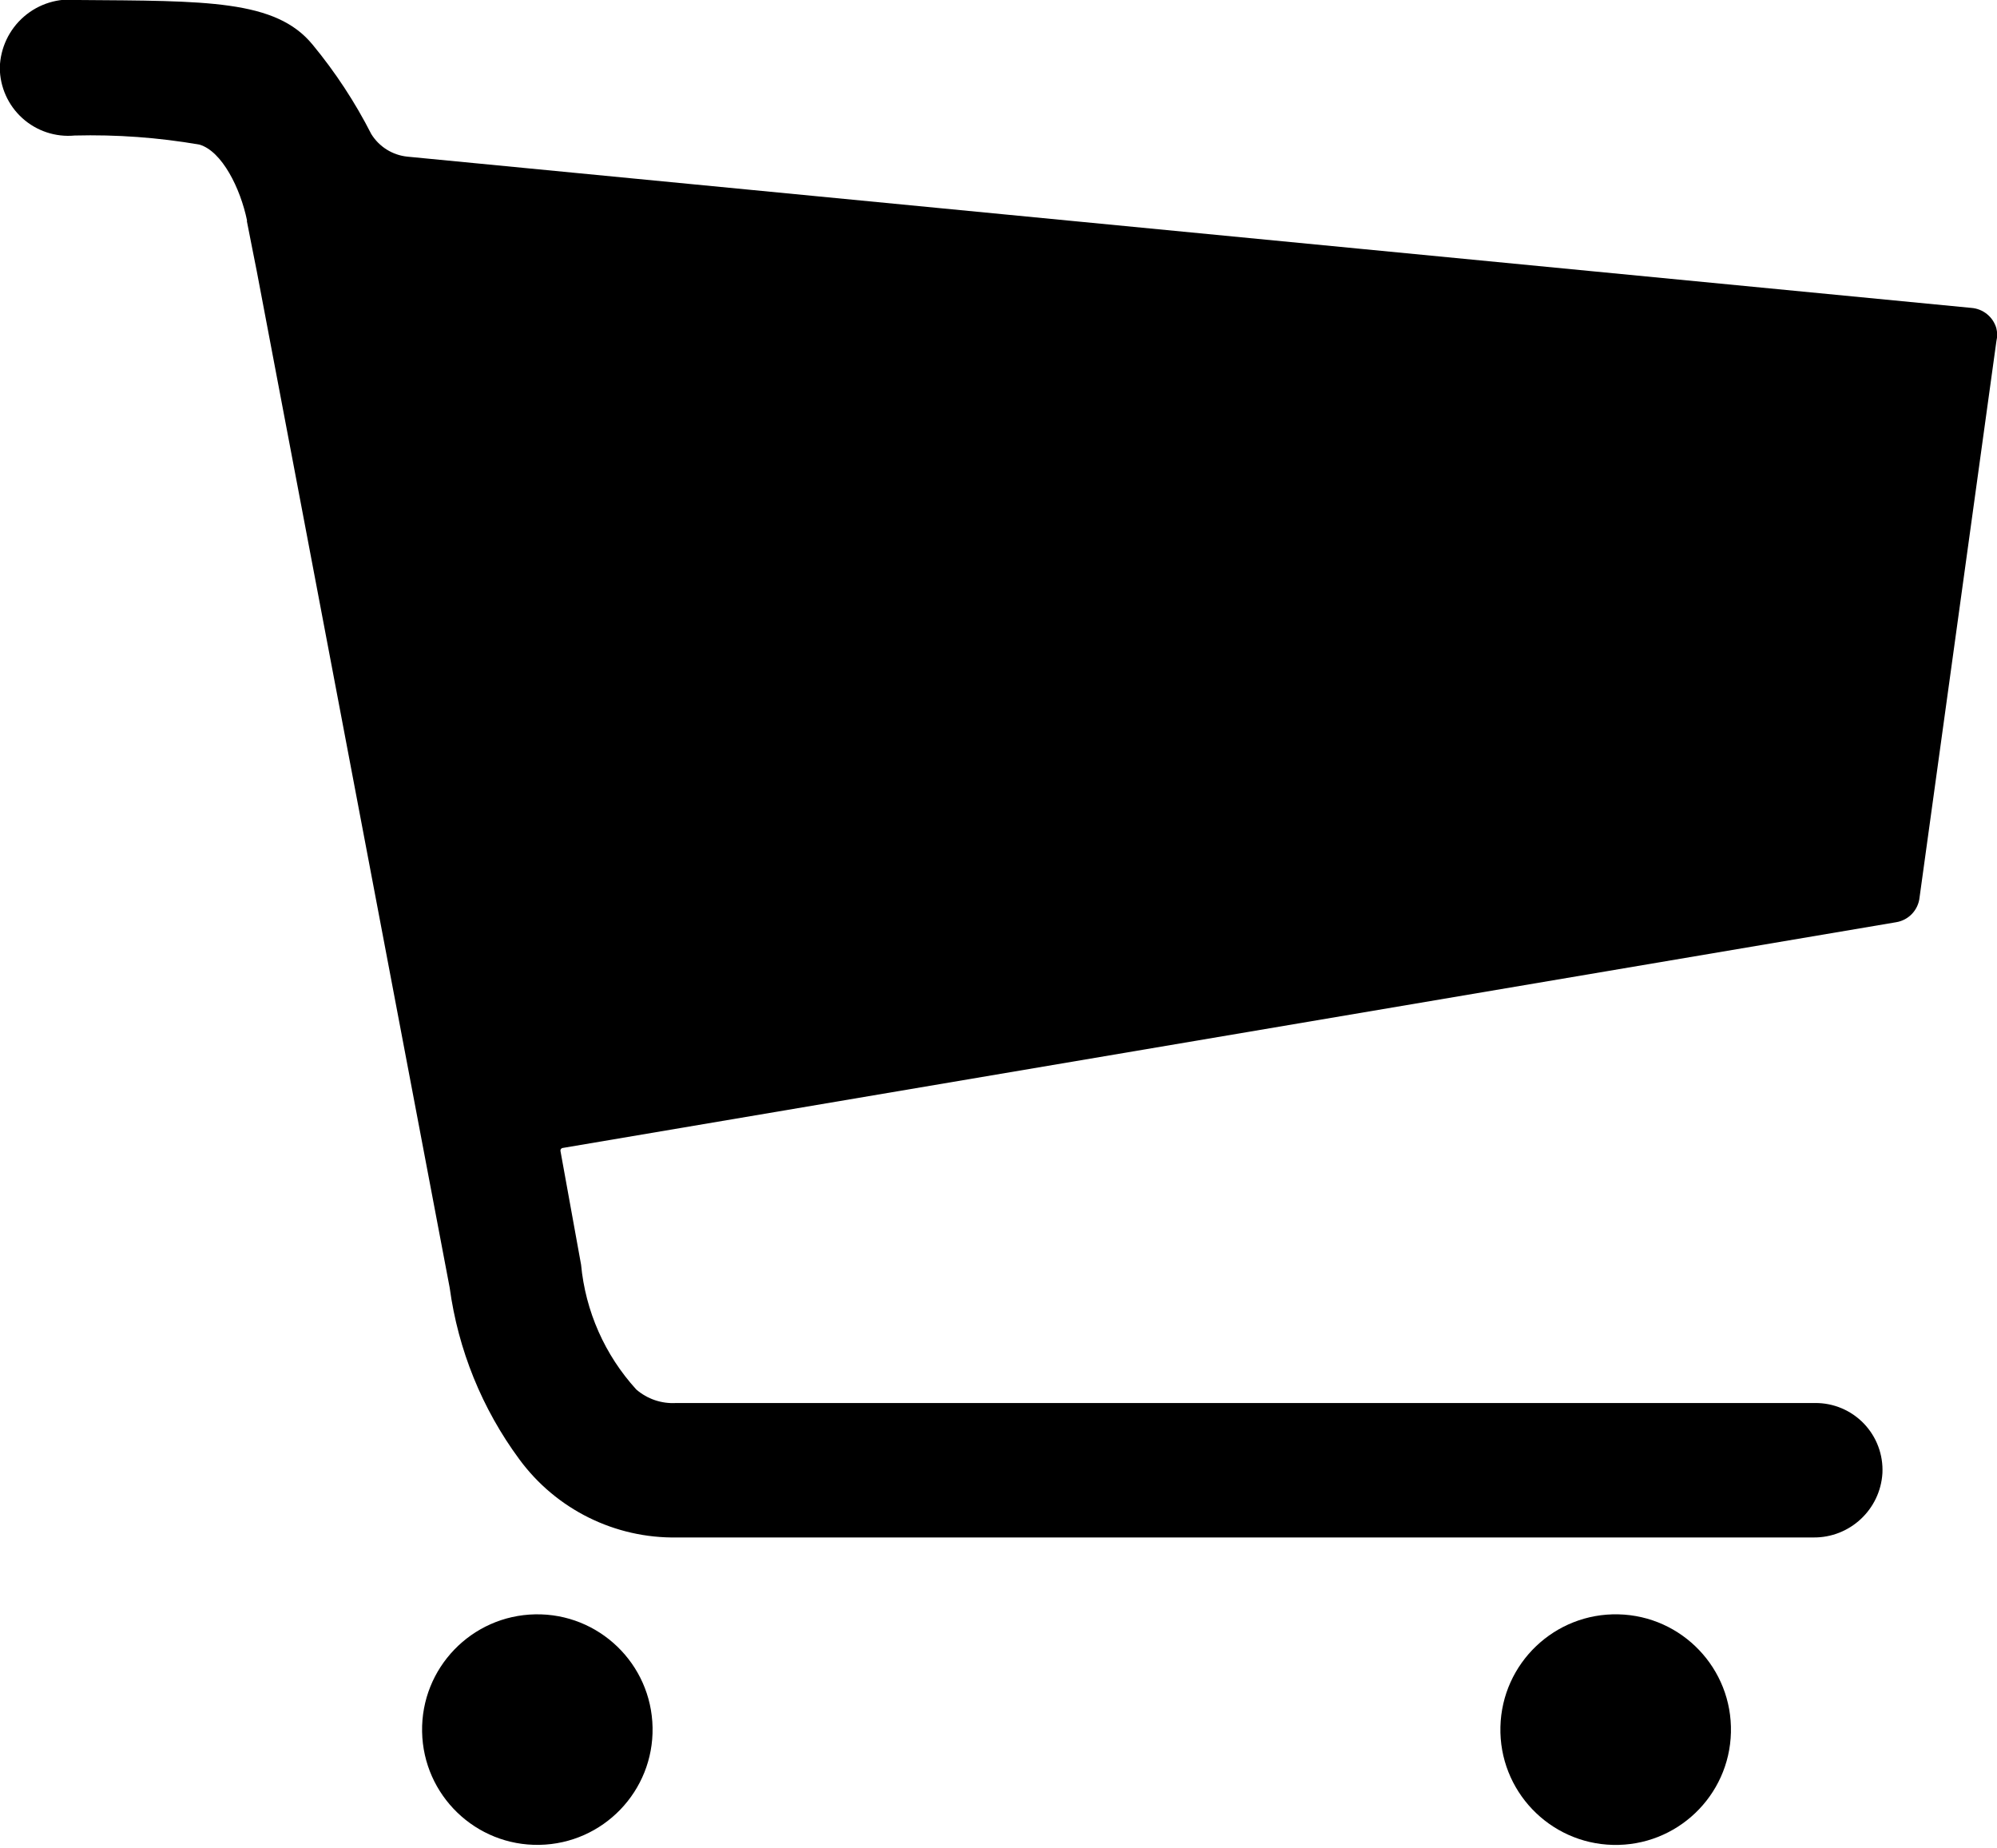
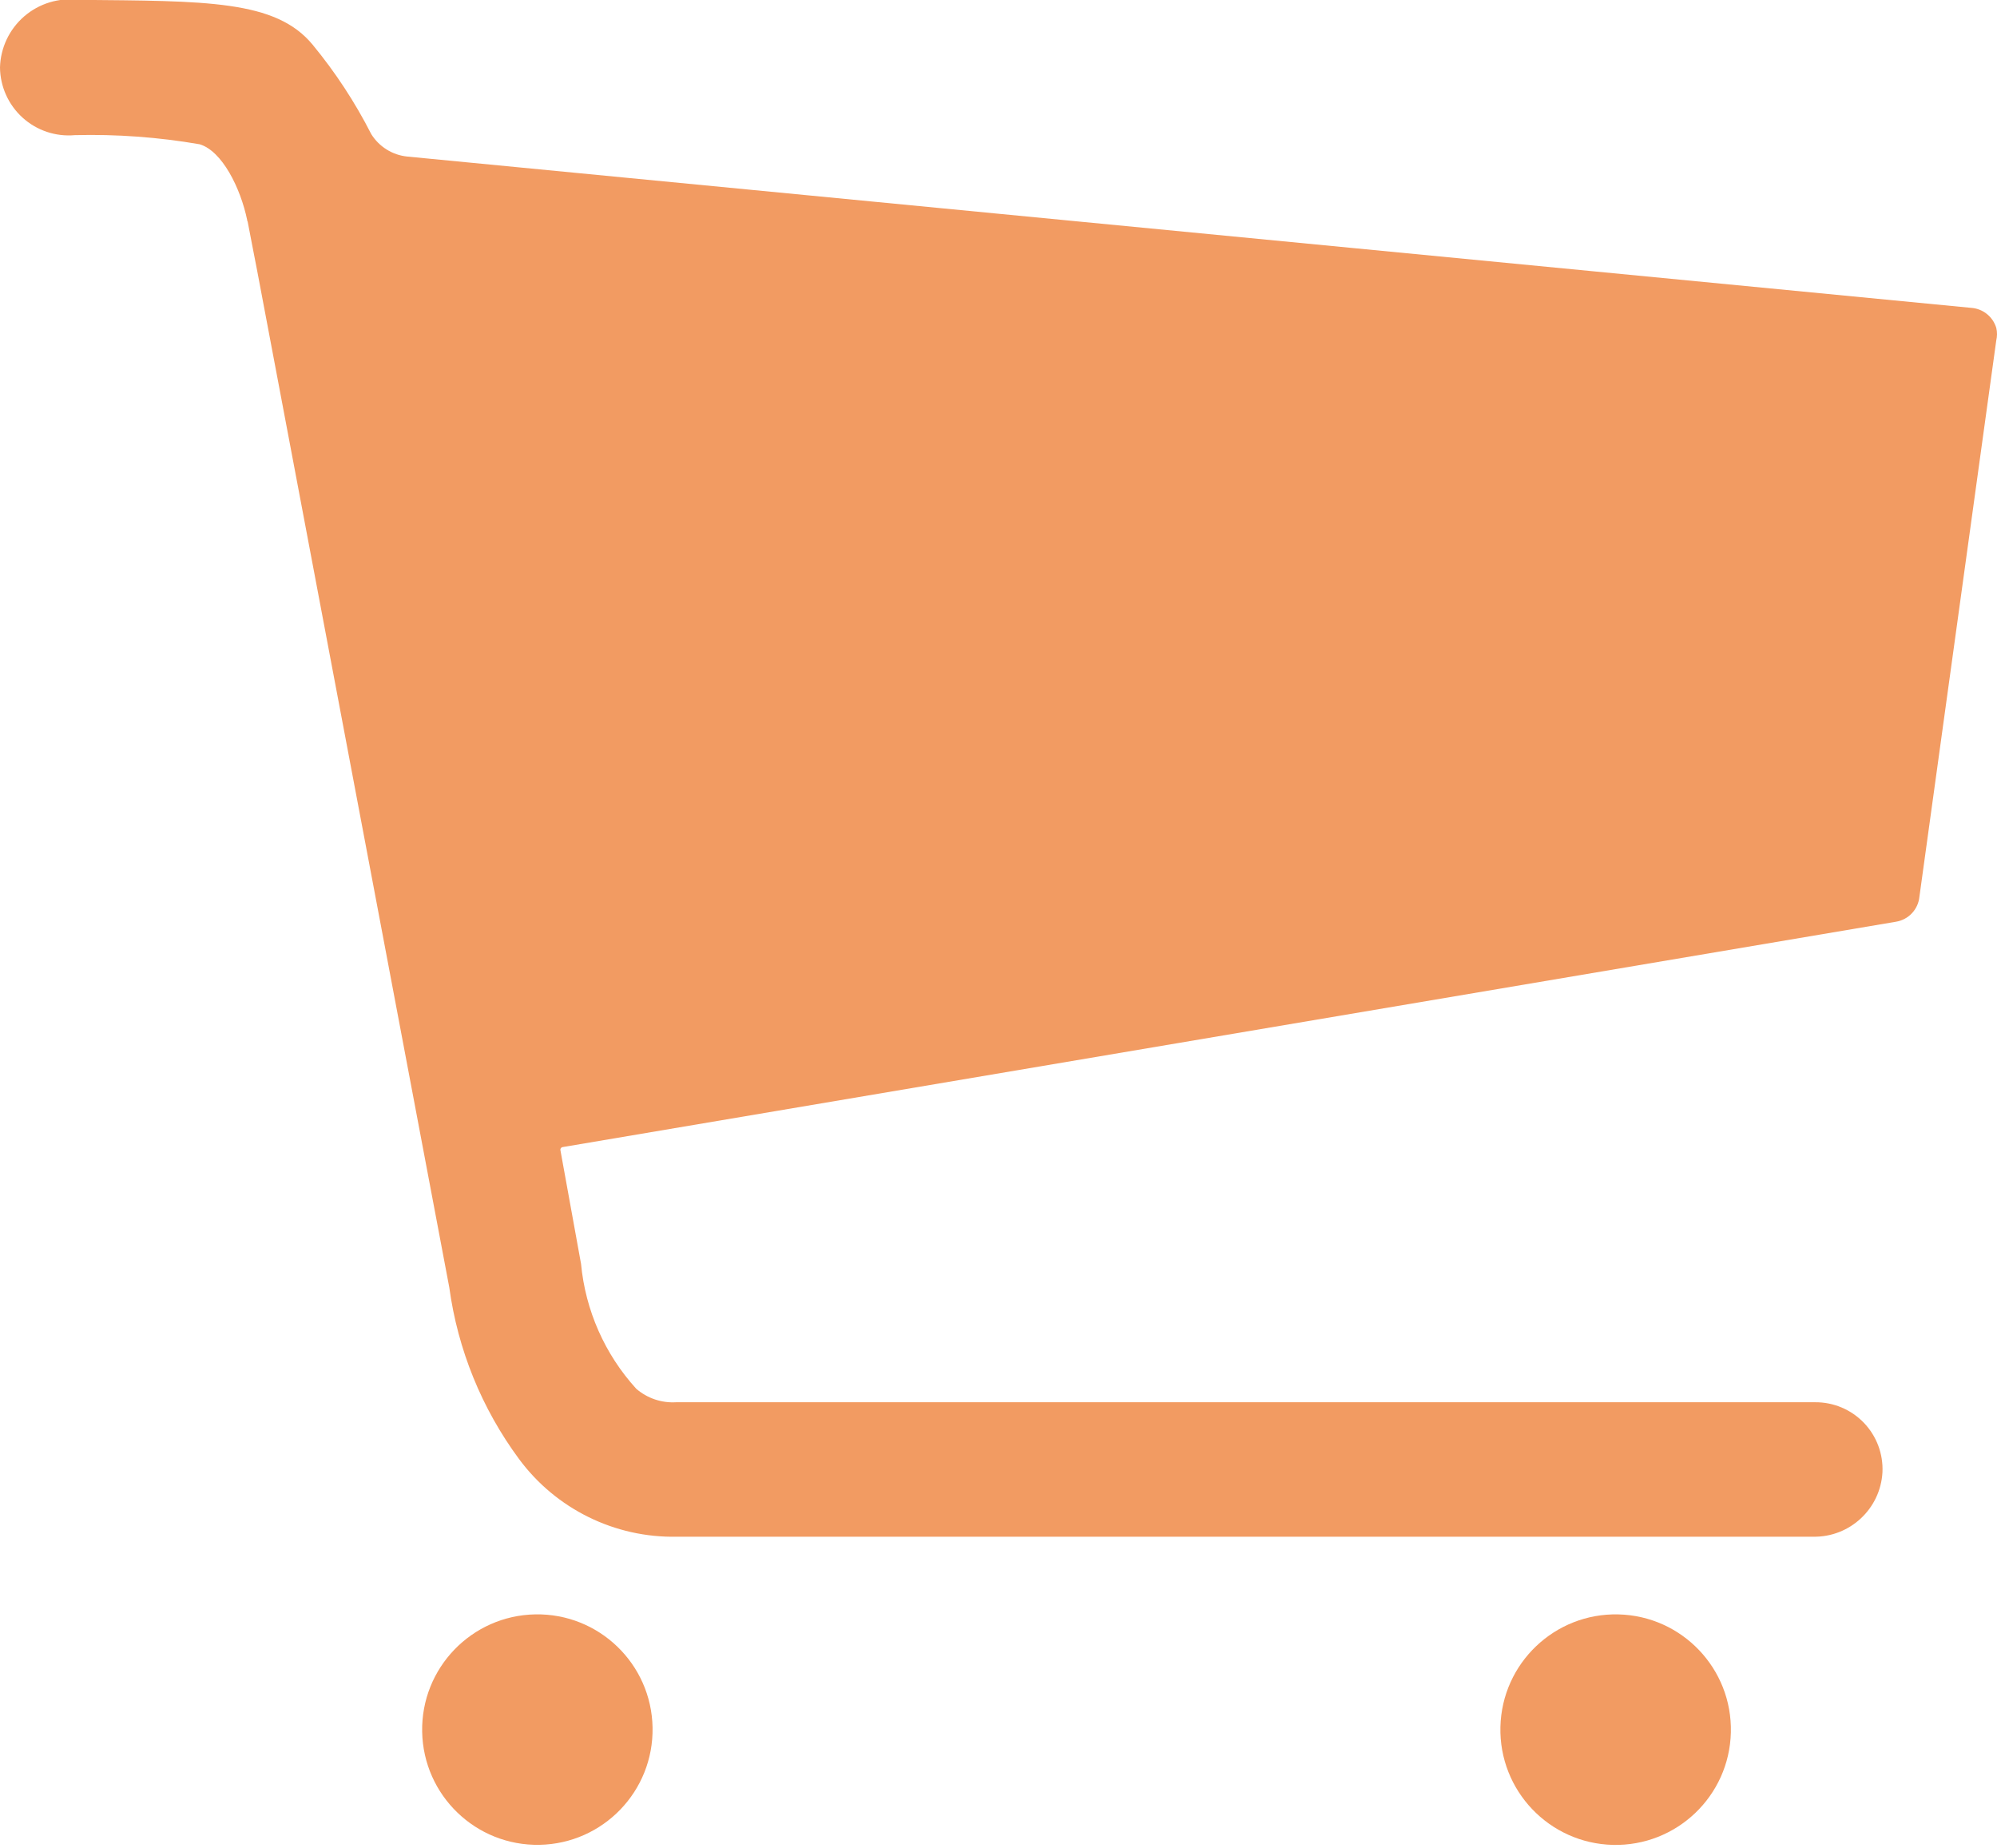
- <svg xmlns="http://www.w3.org/2000/svg" width="20.428" height="18.896" viewBox="0 0 20.428 18.896">
-   <g id="ios-cart" transform="translate(-48.1 -63.899)">
-     <circle id="Ellipse_1" data-name="Ellipse 1" cx="1.179" cy="1.179" r="1.179" transform="translate(52.396 80.431) rotate(-1.057)" />
-     <circle id="Ellipse_2" data-name="Ellipse 2" cx="1.179" cy="1.179" r="1.179" transform="matrix(0.024, -1, 1, 0.024, 63.42, 82.739)" />
-     <path id="Path_1" data-name="Path 1" d="M68.521,67.254a.289.289,0,0,0-.255-.206l-16-1.547a.493.493,0,0,1-.368-.231,5,5,0,0,0-.6-.914c-.378-.462-1.091-.447-2.4-.457a.716.716,0,0,0-.8.693.7.7,0,0,0,.766.693,6.526,6.526,0,0,1,1.277.093c.231.069.418.447.486.776a.018.018,0,0,0,0,.015c.01.059.1.5.1.506L52.7,77.069a3.82,3.82,0,0,0,.712,1.754,1.96,1.96,0,0,0,1.616.8H66.649a.7.7,0,0,0,.707-.658.684.684,0,0,0-.688-.717H55.017a.571.571,0,0,1-.408-.138,2.2,2.2,0,0,1-.565-1.277l-.211-1.164a.027.027,0,0,1,.02-.029l13.642-2.309a.287.287,0,0,0,.241-.255l.786-5.689A.28.28,0,0,0,68.521,67.254Z" transform="translate(0 0)" />
+ <svg xmlns="http://www.w3.org/2000/svg" width="26.691" height="24.69" viewBox="0 0 26.691 24.69">
+   <g id="ios-cart" transform="translate(0)">
+     <ellipse id="Ellipse_4" data-name="Ellipse 4" cx="1.54" cy="1.54" rx="1.54" ry="1.54" transform="translate(5.614 21.601) rotate(-1.057)" fill="#f29b62" />
+     <ellipse id="Ellipse_5" data-name="Ellipse 5" cx="1.54" cy="1.54" rx="1.54" ry="1.54" transform="matrix(0.024, -1, 1, 0.024, 20.017, 24.616)" fill="#f29b62" />
+     <path id="Path_2" data-name="Path 2" d="M74.782,68.283a.377.377,0,0,0-.334-.27L53.543,65.991a.643.643,0,0,1-.481-.3,6.536,6.536,0,0,0-.783-1.194c-.494-.6-1.425-.584-3.132-.6A.935.935,0,0,0,48.1,64.8a.918.918,0,0,0,1,.905,8.529,8.529,0,0,1,1.669.122c.3.09.546.584.635,1.014a.024.024,0,0,0,.006.019c.013.077.128.655.128.661l2.567,13.582a4.991,4.991,0,0,0,.931,2.291,2.561,2.561,0,0,0,2.112,1.04H72.336a.912.912,0,0,0,.924-.86.894.894,0,0,0-.9-.937H57.137a.746.746,0,0,1-.533-.18,2.88,2.88,0,0,1-.738-1.669l-.276-1.521a.035.035,0,0,1,.026-.039L73.44,76.216a.375.375,0,0,0,.314-.334l1.027-7.433A.366.366,0,0,0,74.782,68.283Z" transform="translate(-48.1 -63.899)" fill="#f29b62" />
  </g>
</svg>
